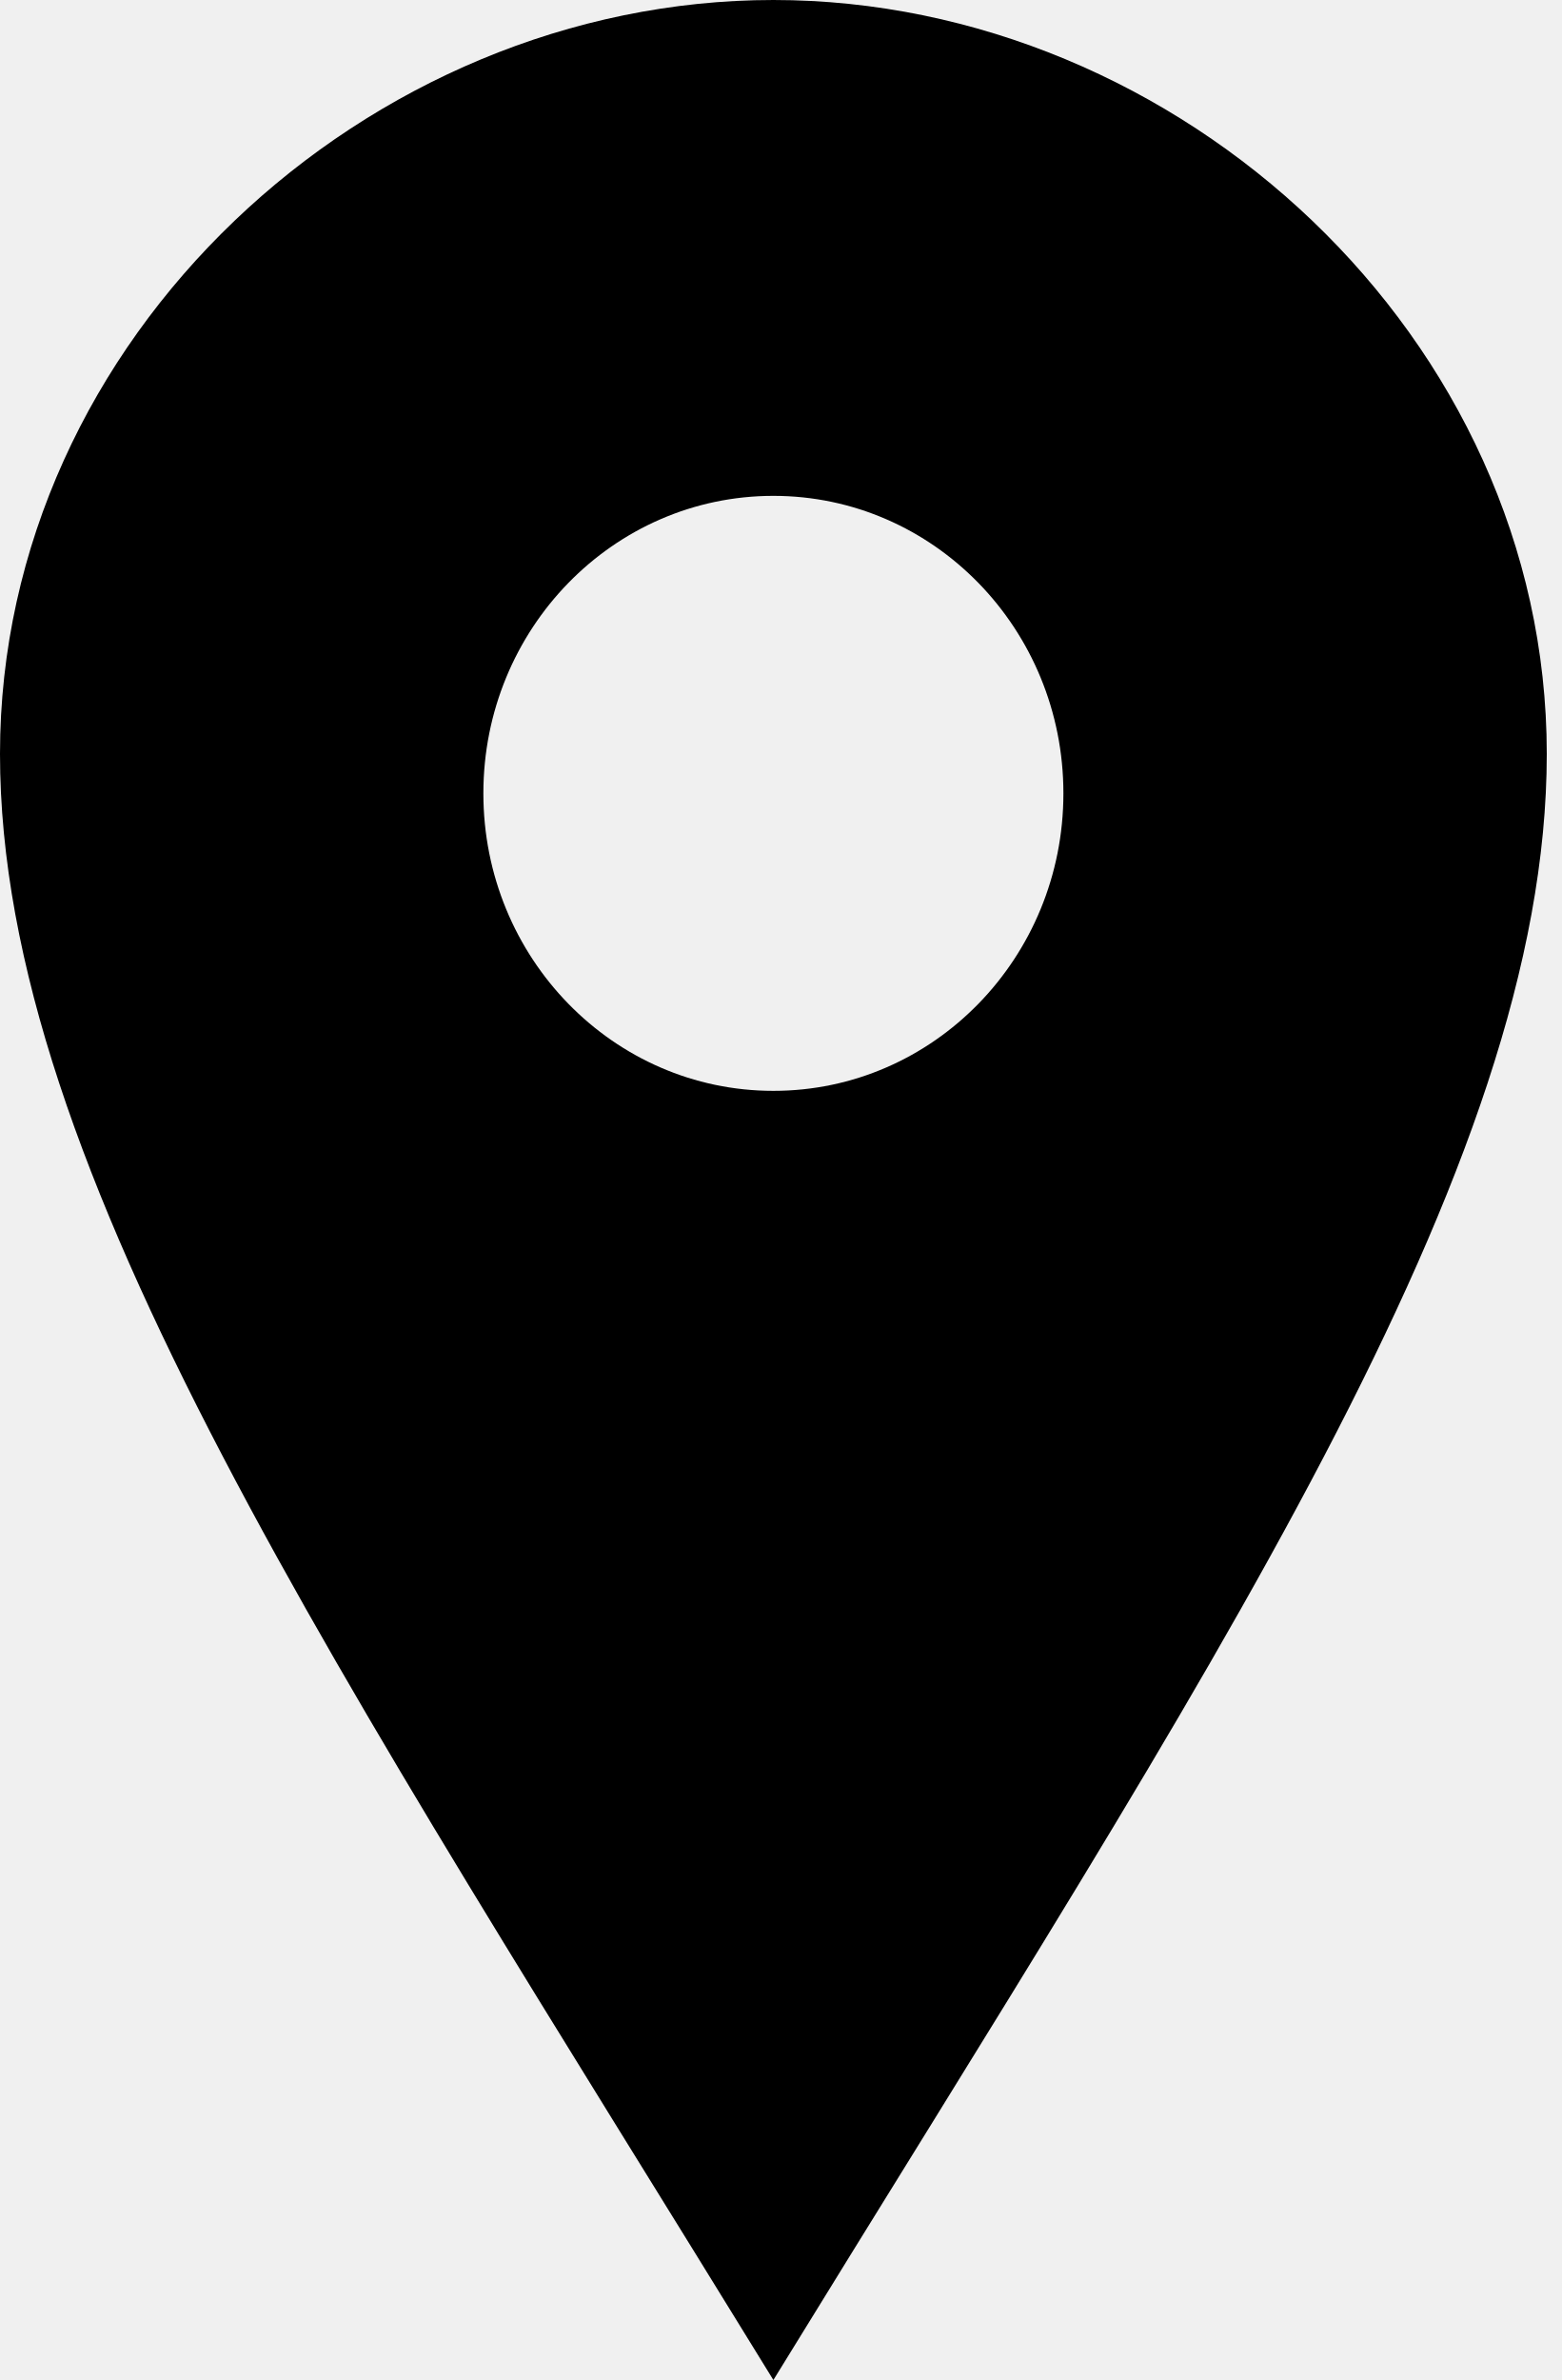
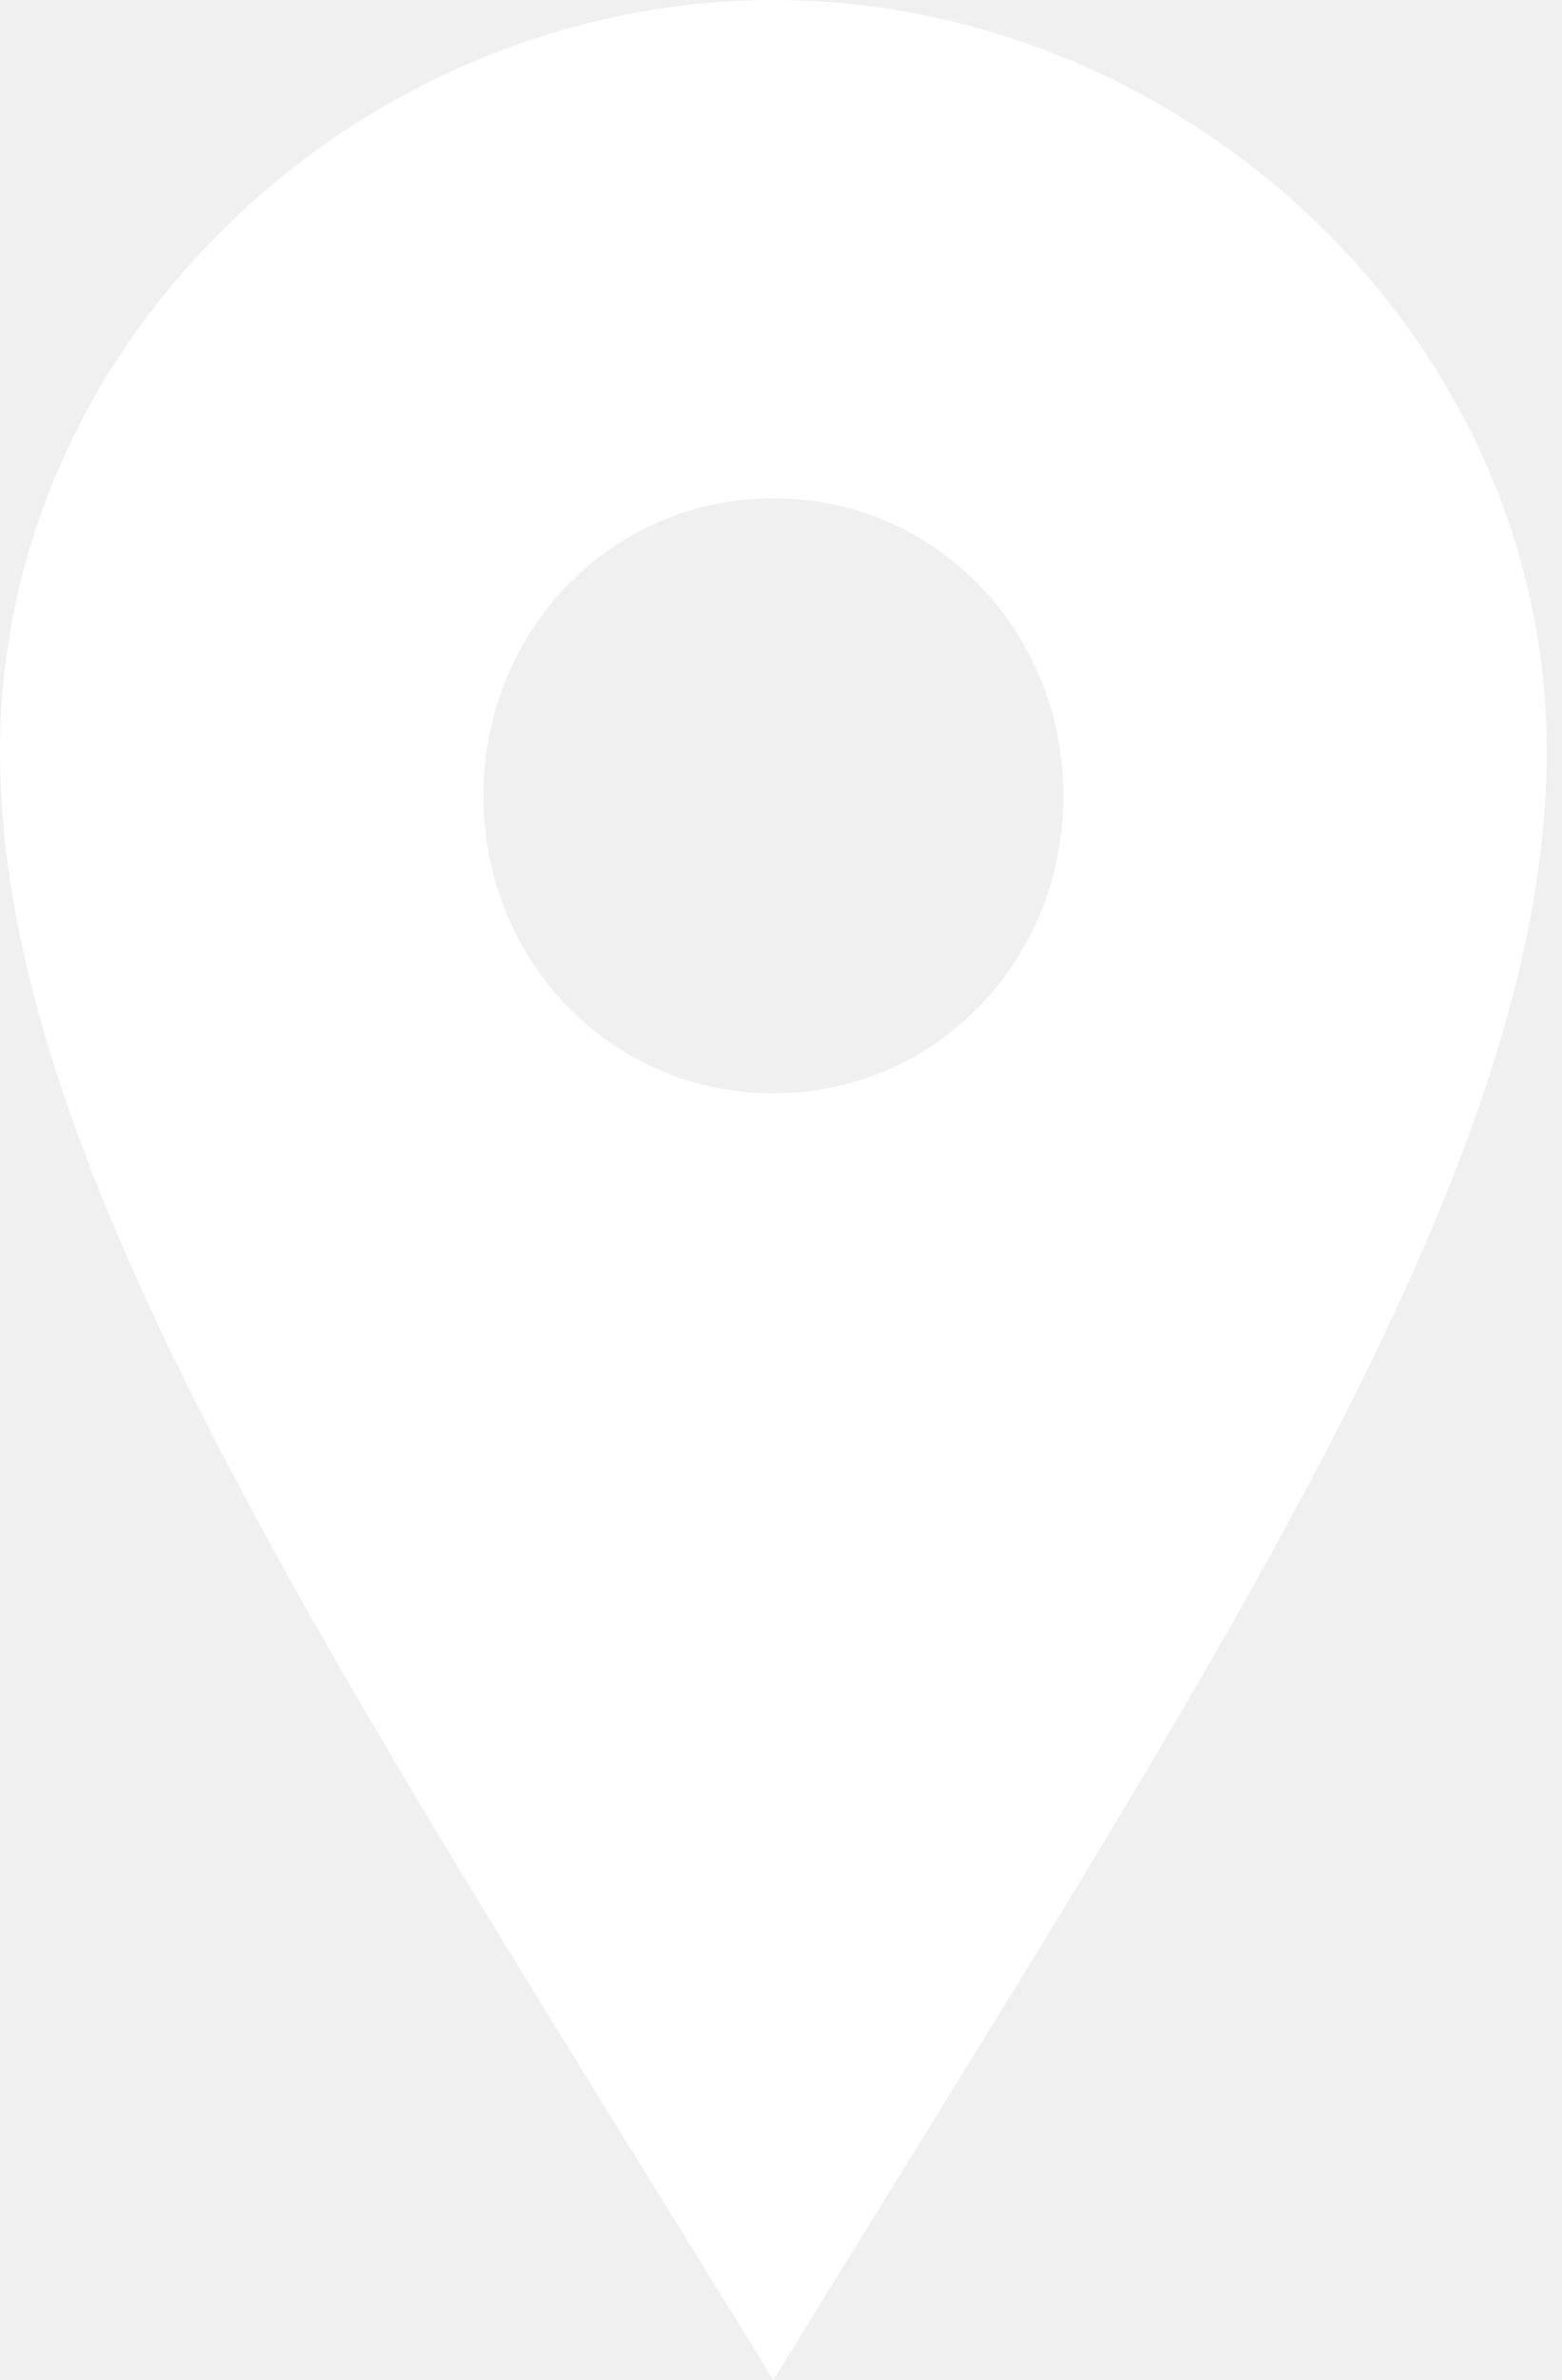
- <svg xmlns="http://www.w3.org/2000/svg" version="1.1" width="21" height="32" viewBox="0 0 21 32">
-   <path d="M10.4 0c-5.457 0-10.4 4.537-10.4 10.136 0 5.597 4.51 12.28 10.4 21.864 5.89-9.584 10.4-16.267 10.4-21.864 0-5.599-4.941-10.136-10.4-10.136zM10.4 14.667c-2.154 0-3.9-1.791-3.9-4s1.746-4 3.9-4c2.154 0 3.9 1.791 3.9 4s-1.746 4-3.9 4z" />
+ <svg xmlns="http://www.w3.org/2000/svg" version="1.1" id="Laag_1" x="0px" y="0px" viewBox="0 0 21 32" style="enable-background:new 0 0 21 32;" xml:space="preserve">
+   <style type="text/css">
+ 	.st0{fill:#FFFFFF;}
+ </style>
+   <path class="st0" d="M10.4,0C4.9,0,0,4.5,0,10.1C0,15.7,4.5,22.4,10.4,32c5.9-9.6,10.4-16.3,10.4-21.9C20.8,4.5,15.9,0,10.4,0z   M10.4,14.7c-2.2,0-3.9-1.8-3.9-4s1.7-4,3.9-4s3.9,1.8,3.9,4S12.6,14.7,10.4,14.7z" />
</svg>
